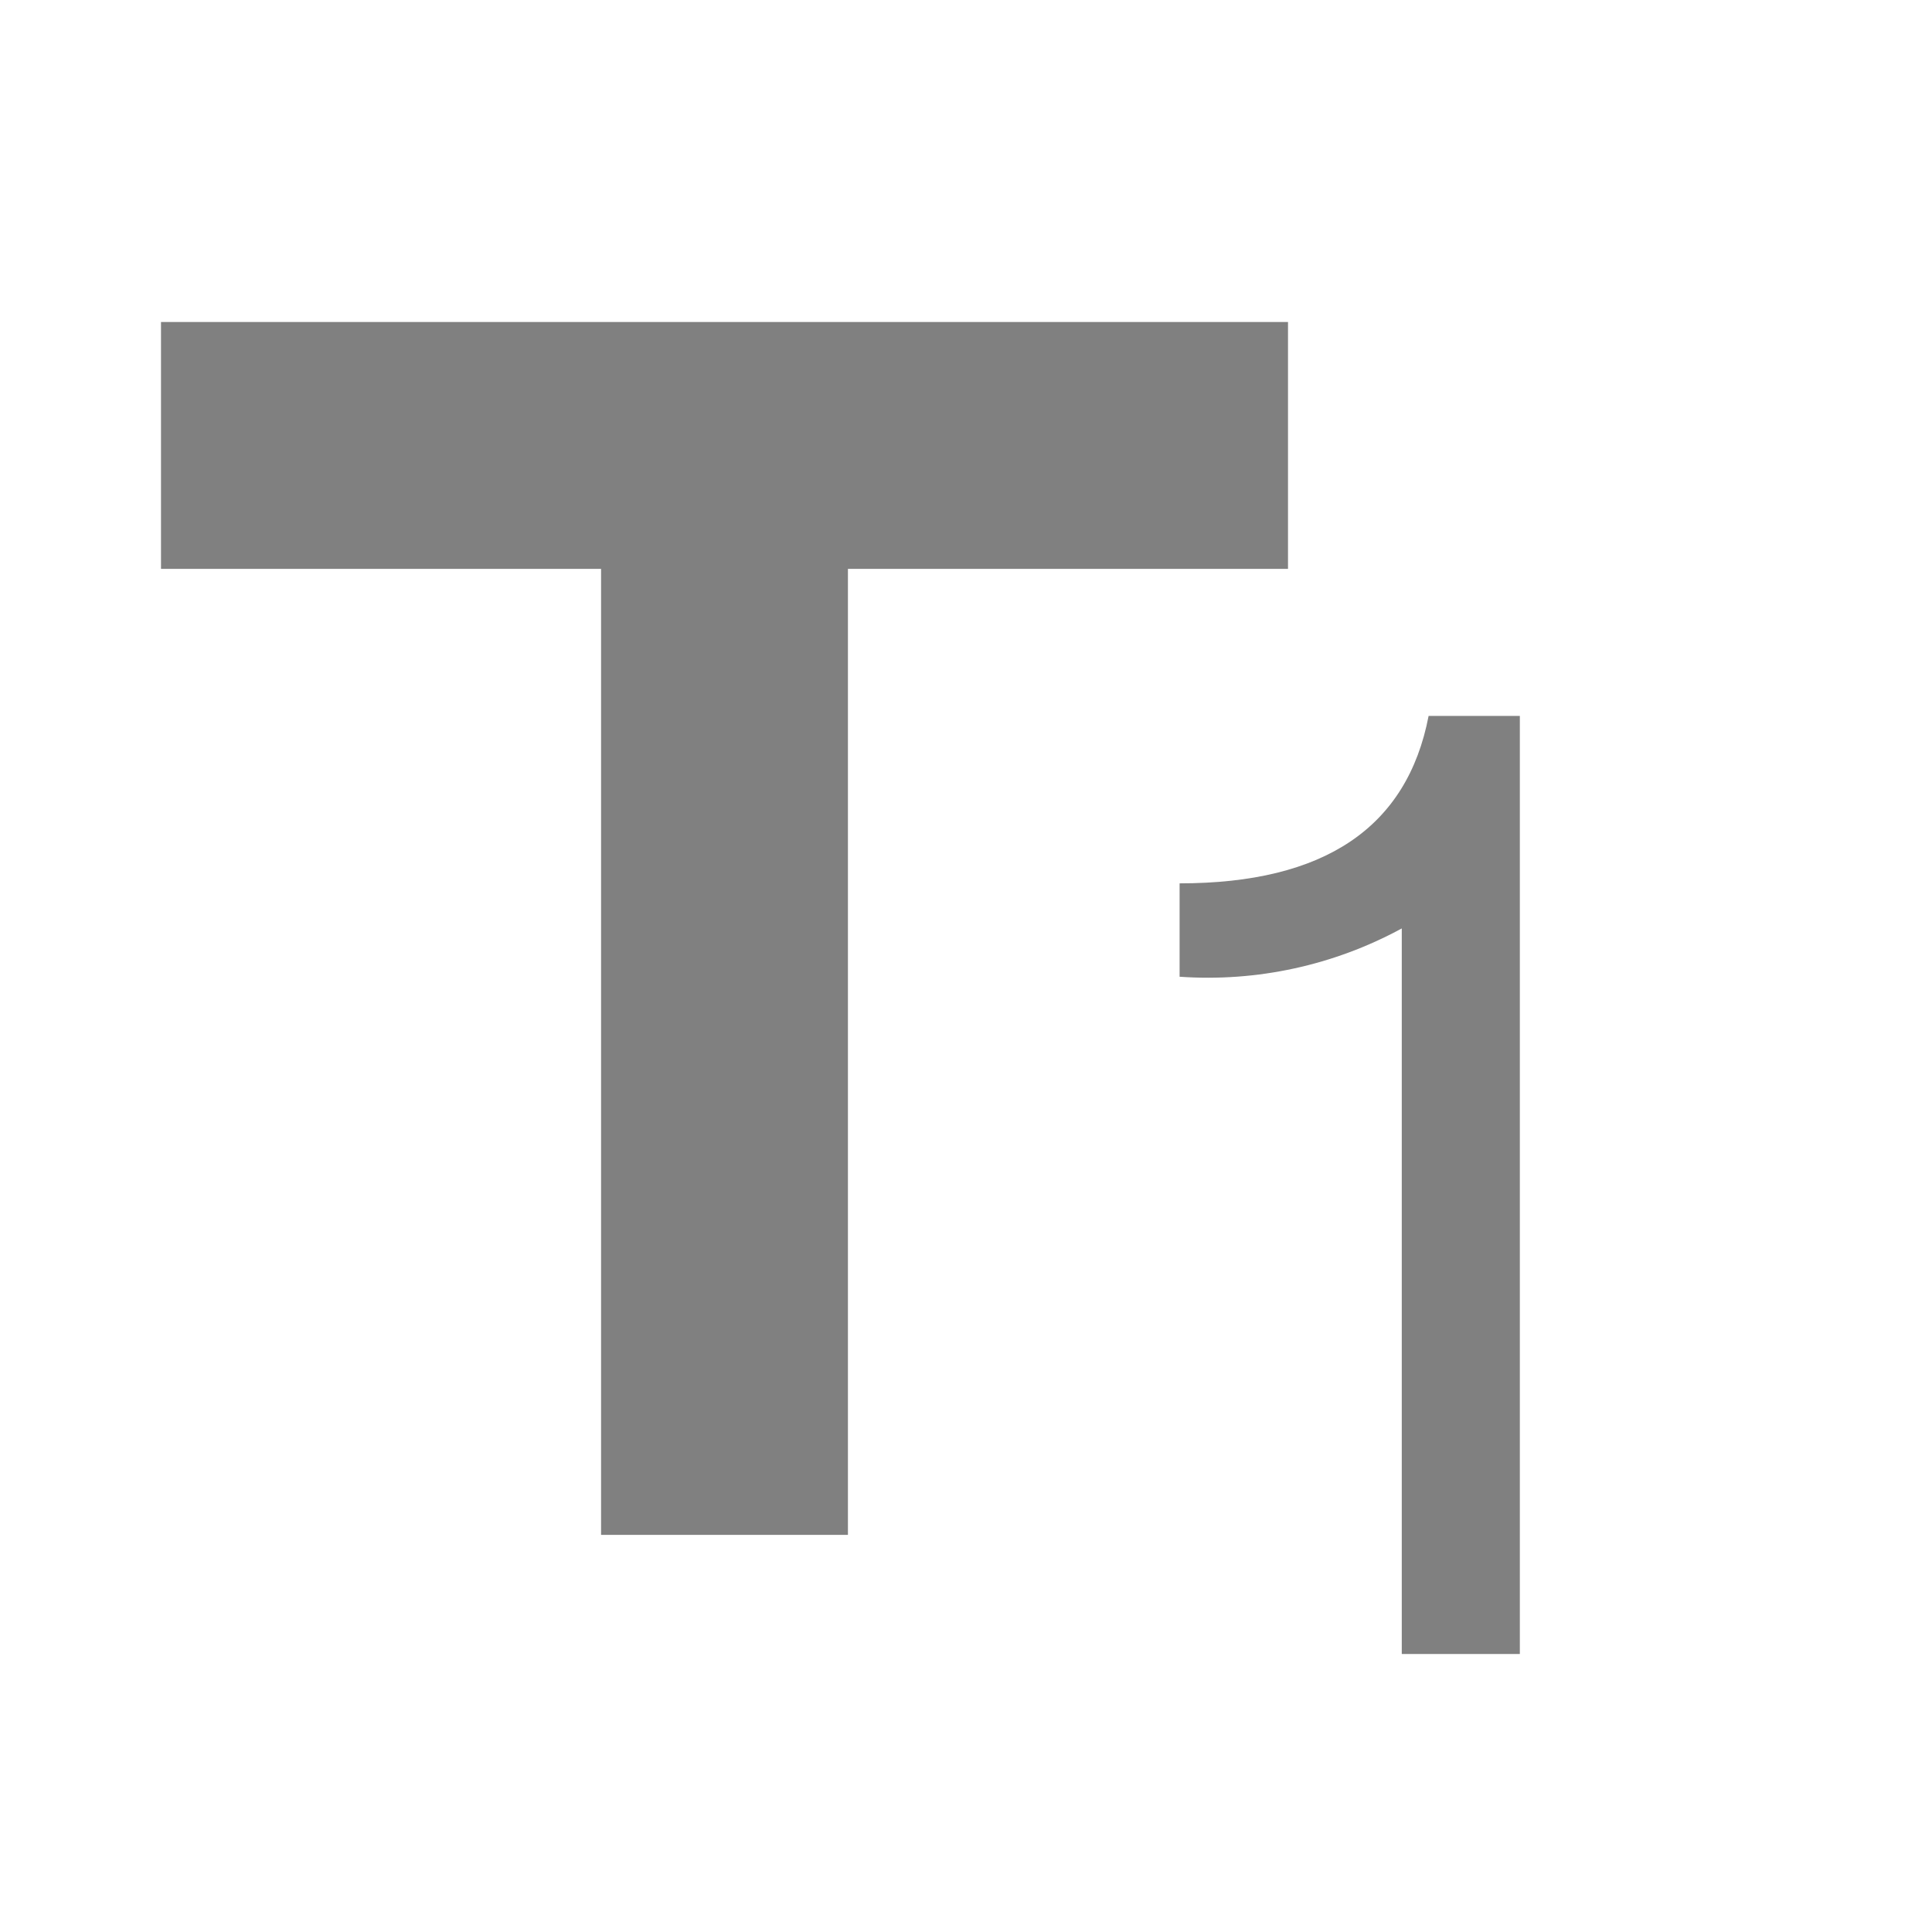
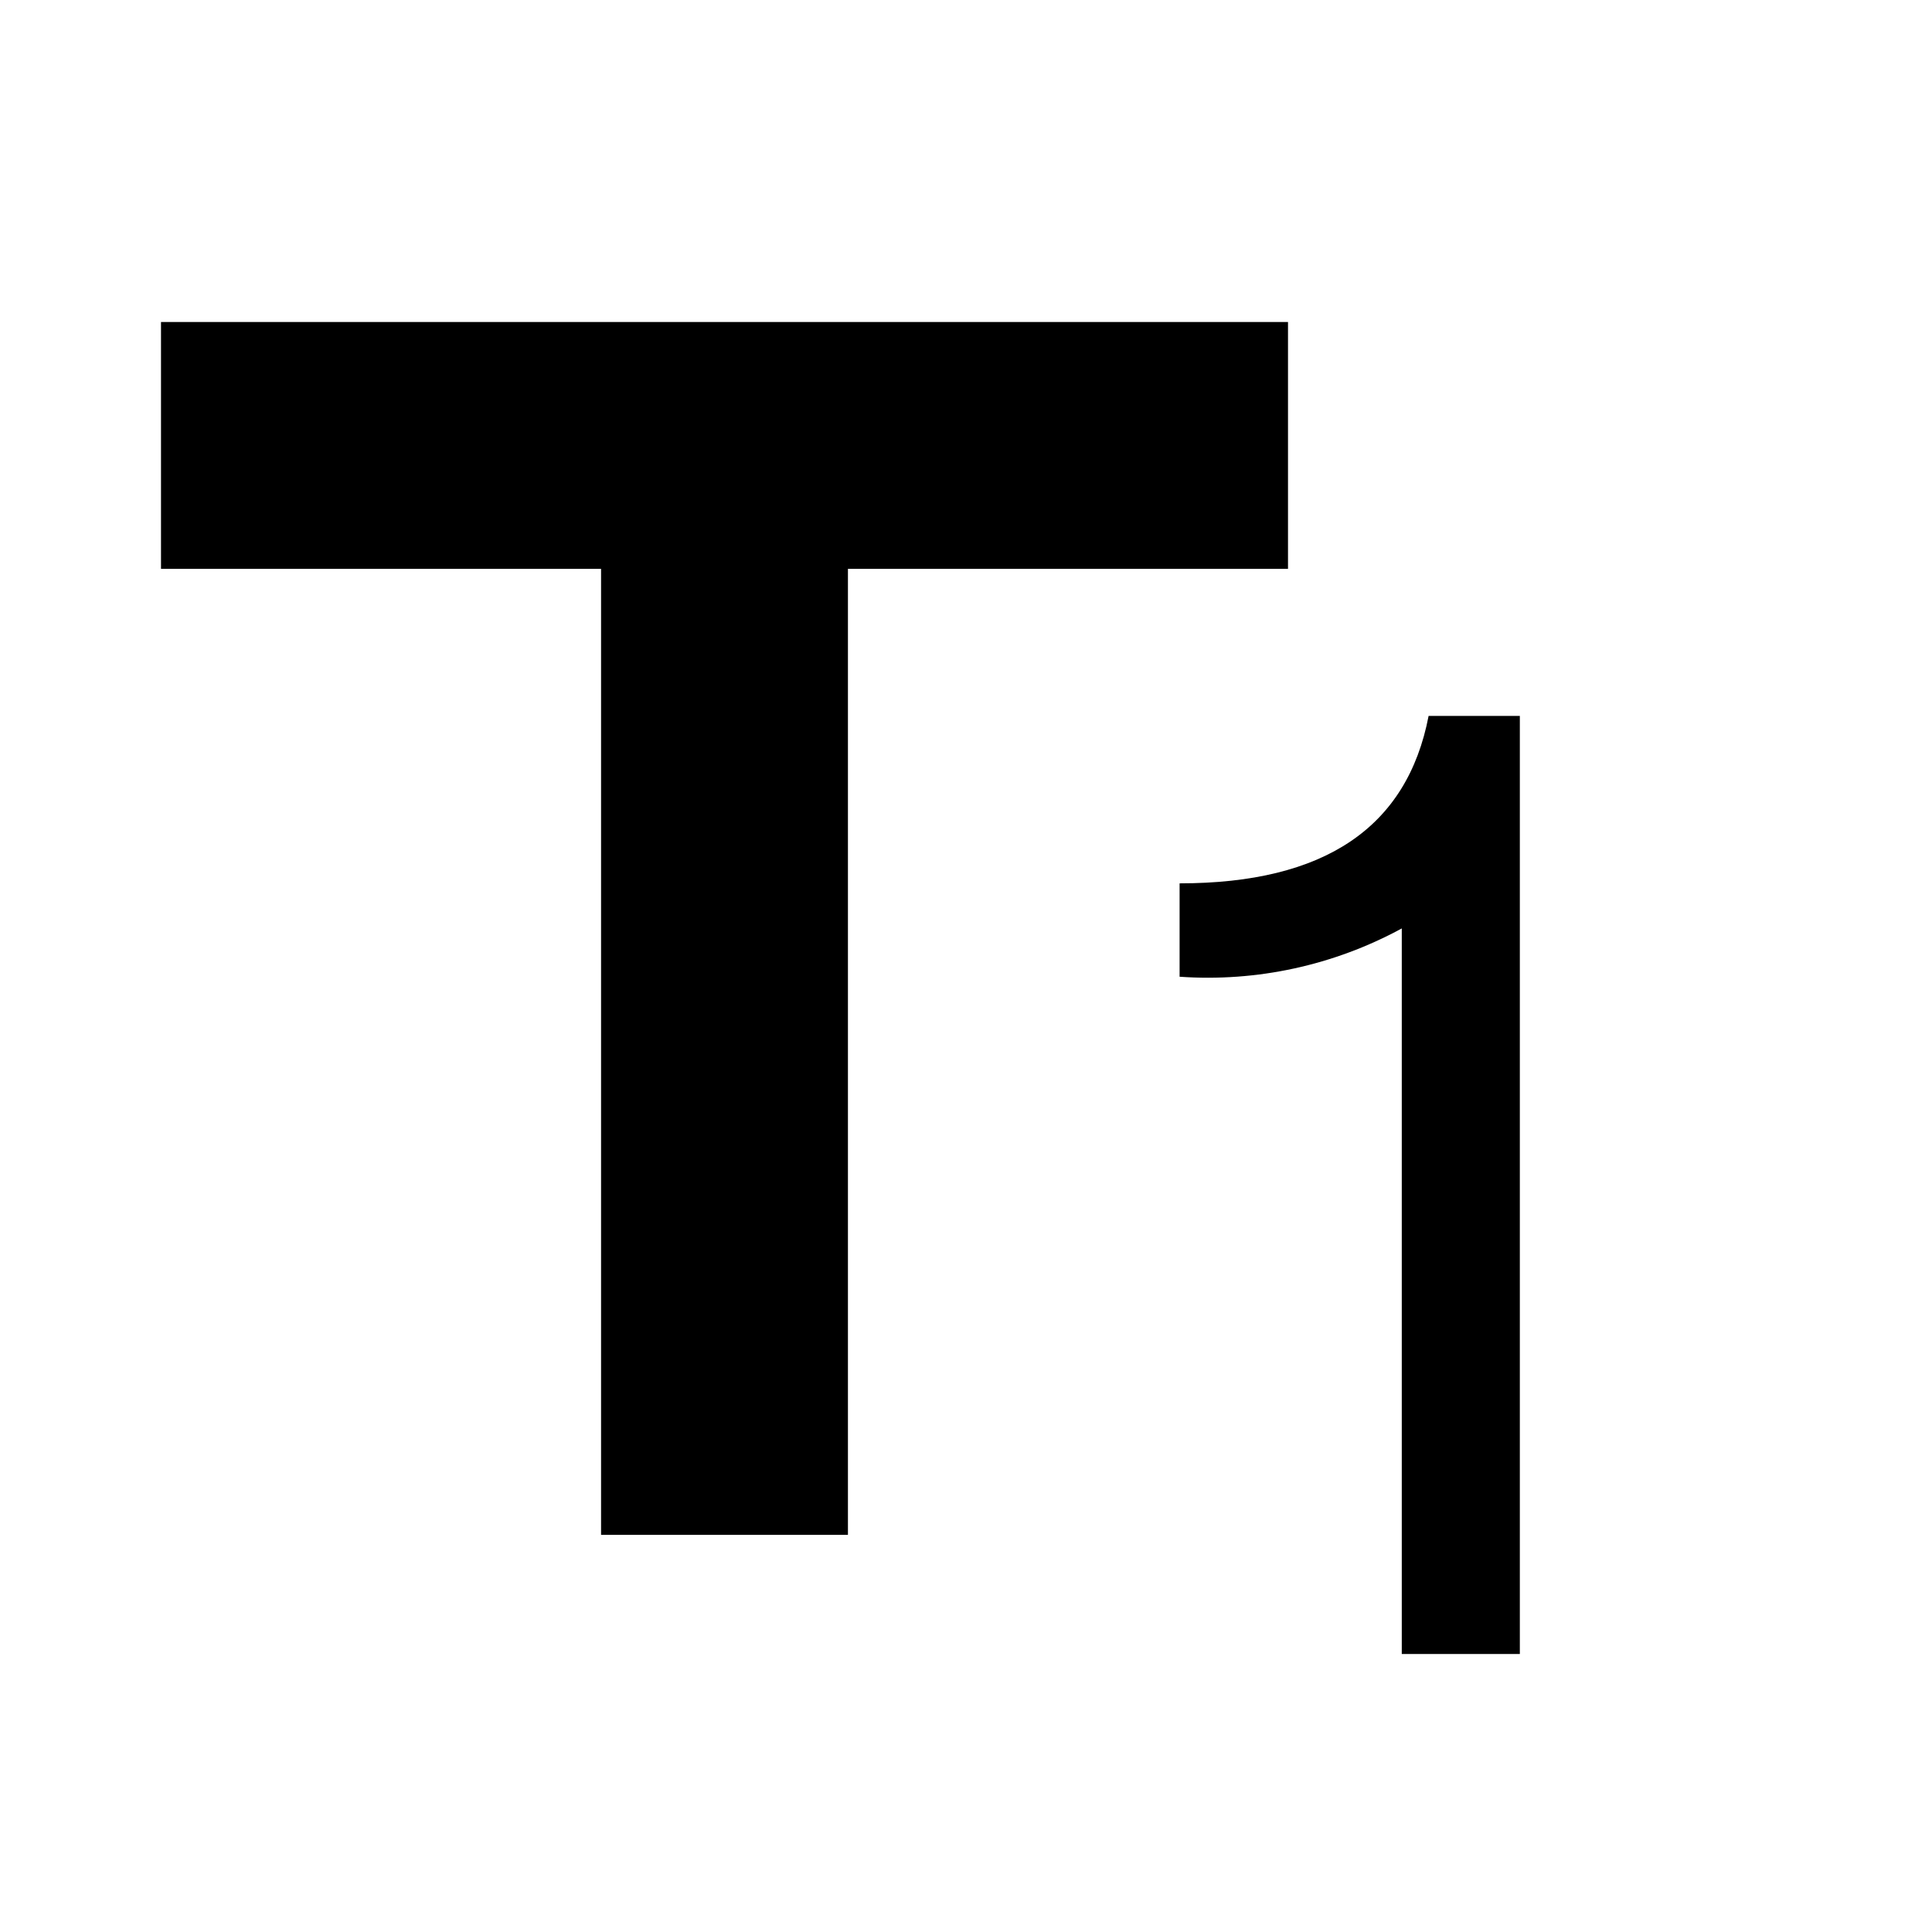
<svg xmlns="http://www.w3.org/2000/svg" id="f9b8318a-7116-4701-8b37-cc3a00a6f7c3" data-name="Layer 1" width="18" height="18" viewBox="0 0 18 18">
  <path d="M.33,0h18V18H.33Z" transform="translate(-0.33)" fill="none" />
-   <path d="M1.83,3V5.3h4.1v9h2.3v-9h4.1V3Z" transform="translate(-0.33)" fill="gray" />
+   <path d="M1.83,3V5.3h4.1v9h2.3v-9h4.1V3Z" transform="translate(-0.33)" />
  <g style="isolation:isolate">
-     <path d="M14.49,15.41h-1.1V8.65a3.78,3.78,0,0,1-2.07.45V8.23c1.35,0,2.12-.52,2.32-1.56h.85Z" transform="translate(-0.33)" fill="gray" />
+     <path d="M14.49,15.41h-1.1V8.65a3.78,3.78,0,0,1-2.07.45V8.23c1.35,0,2.12-.52,2.32-1.56h.85Z" transform="translate(-0.33)" />
  </g>
</svg>
